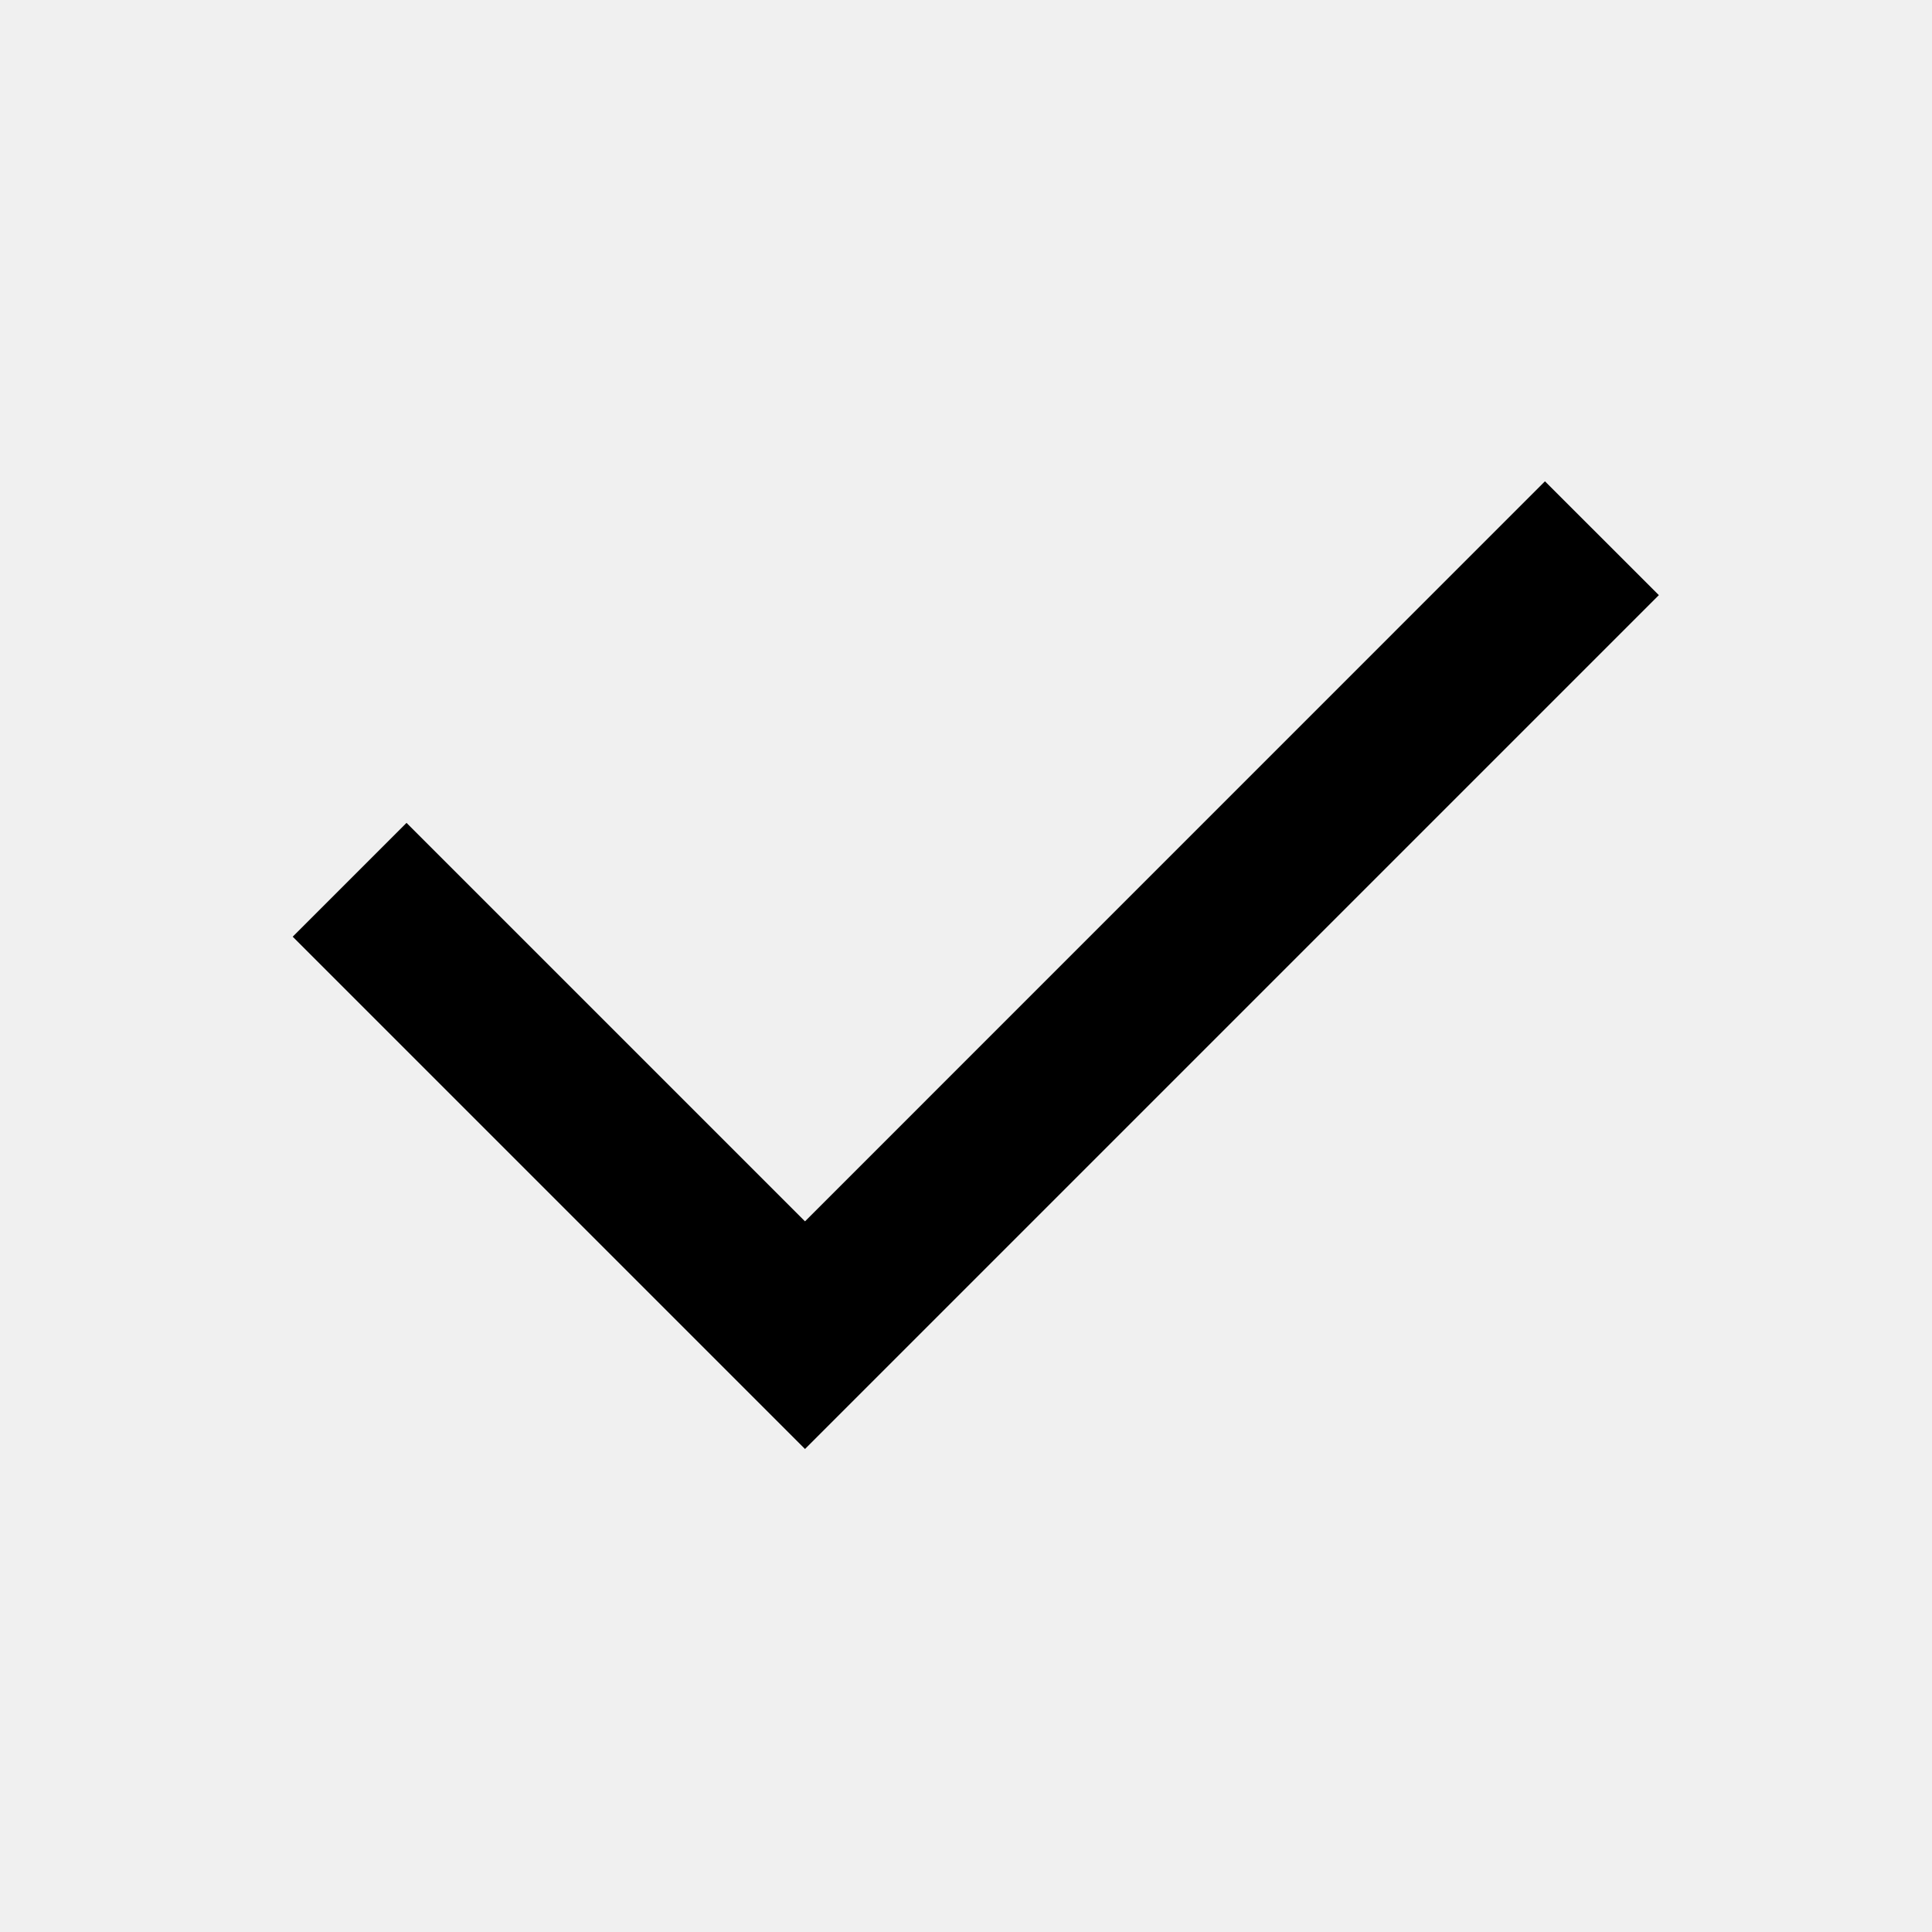
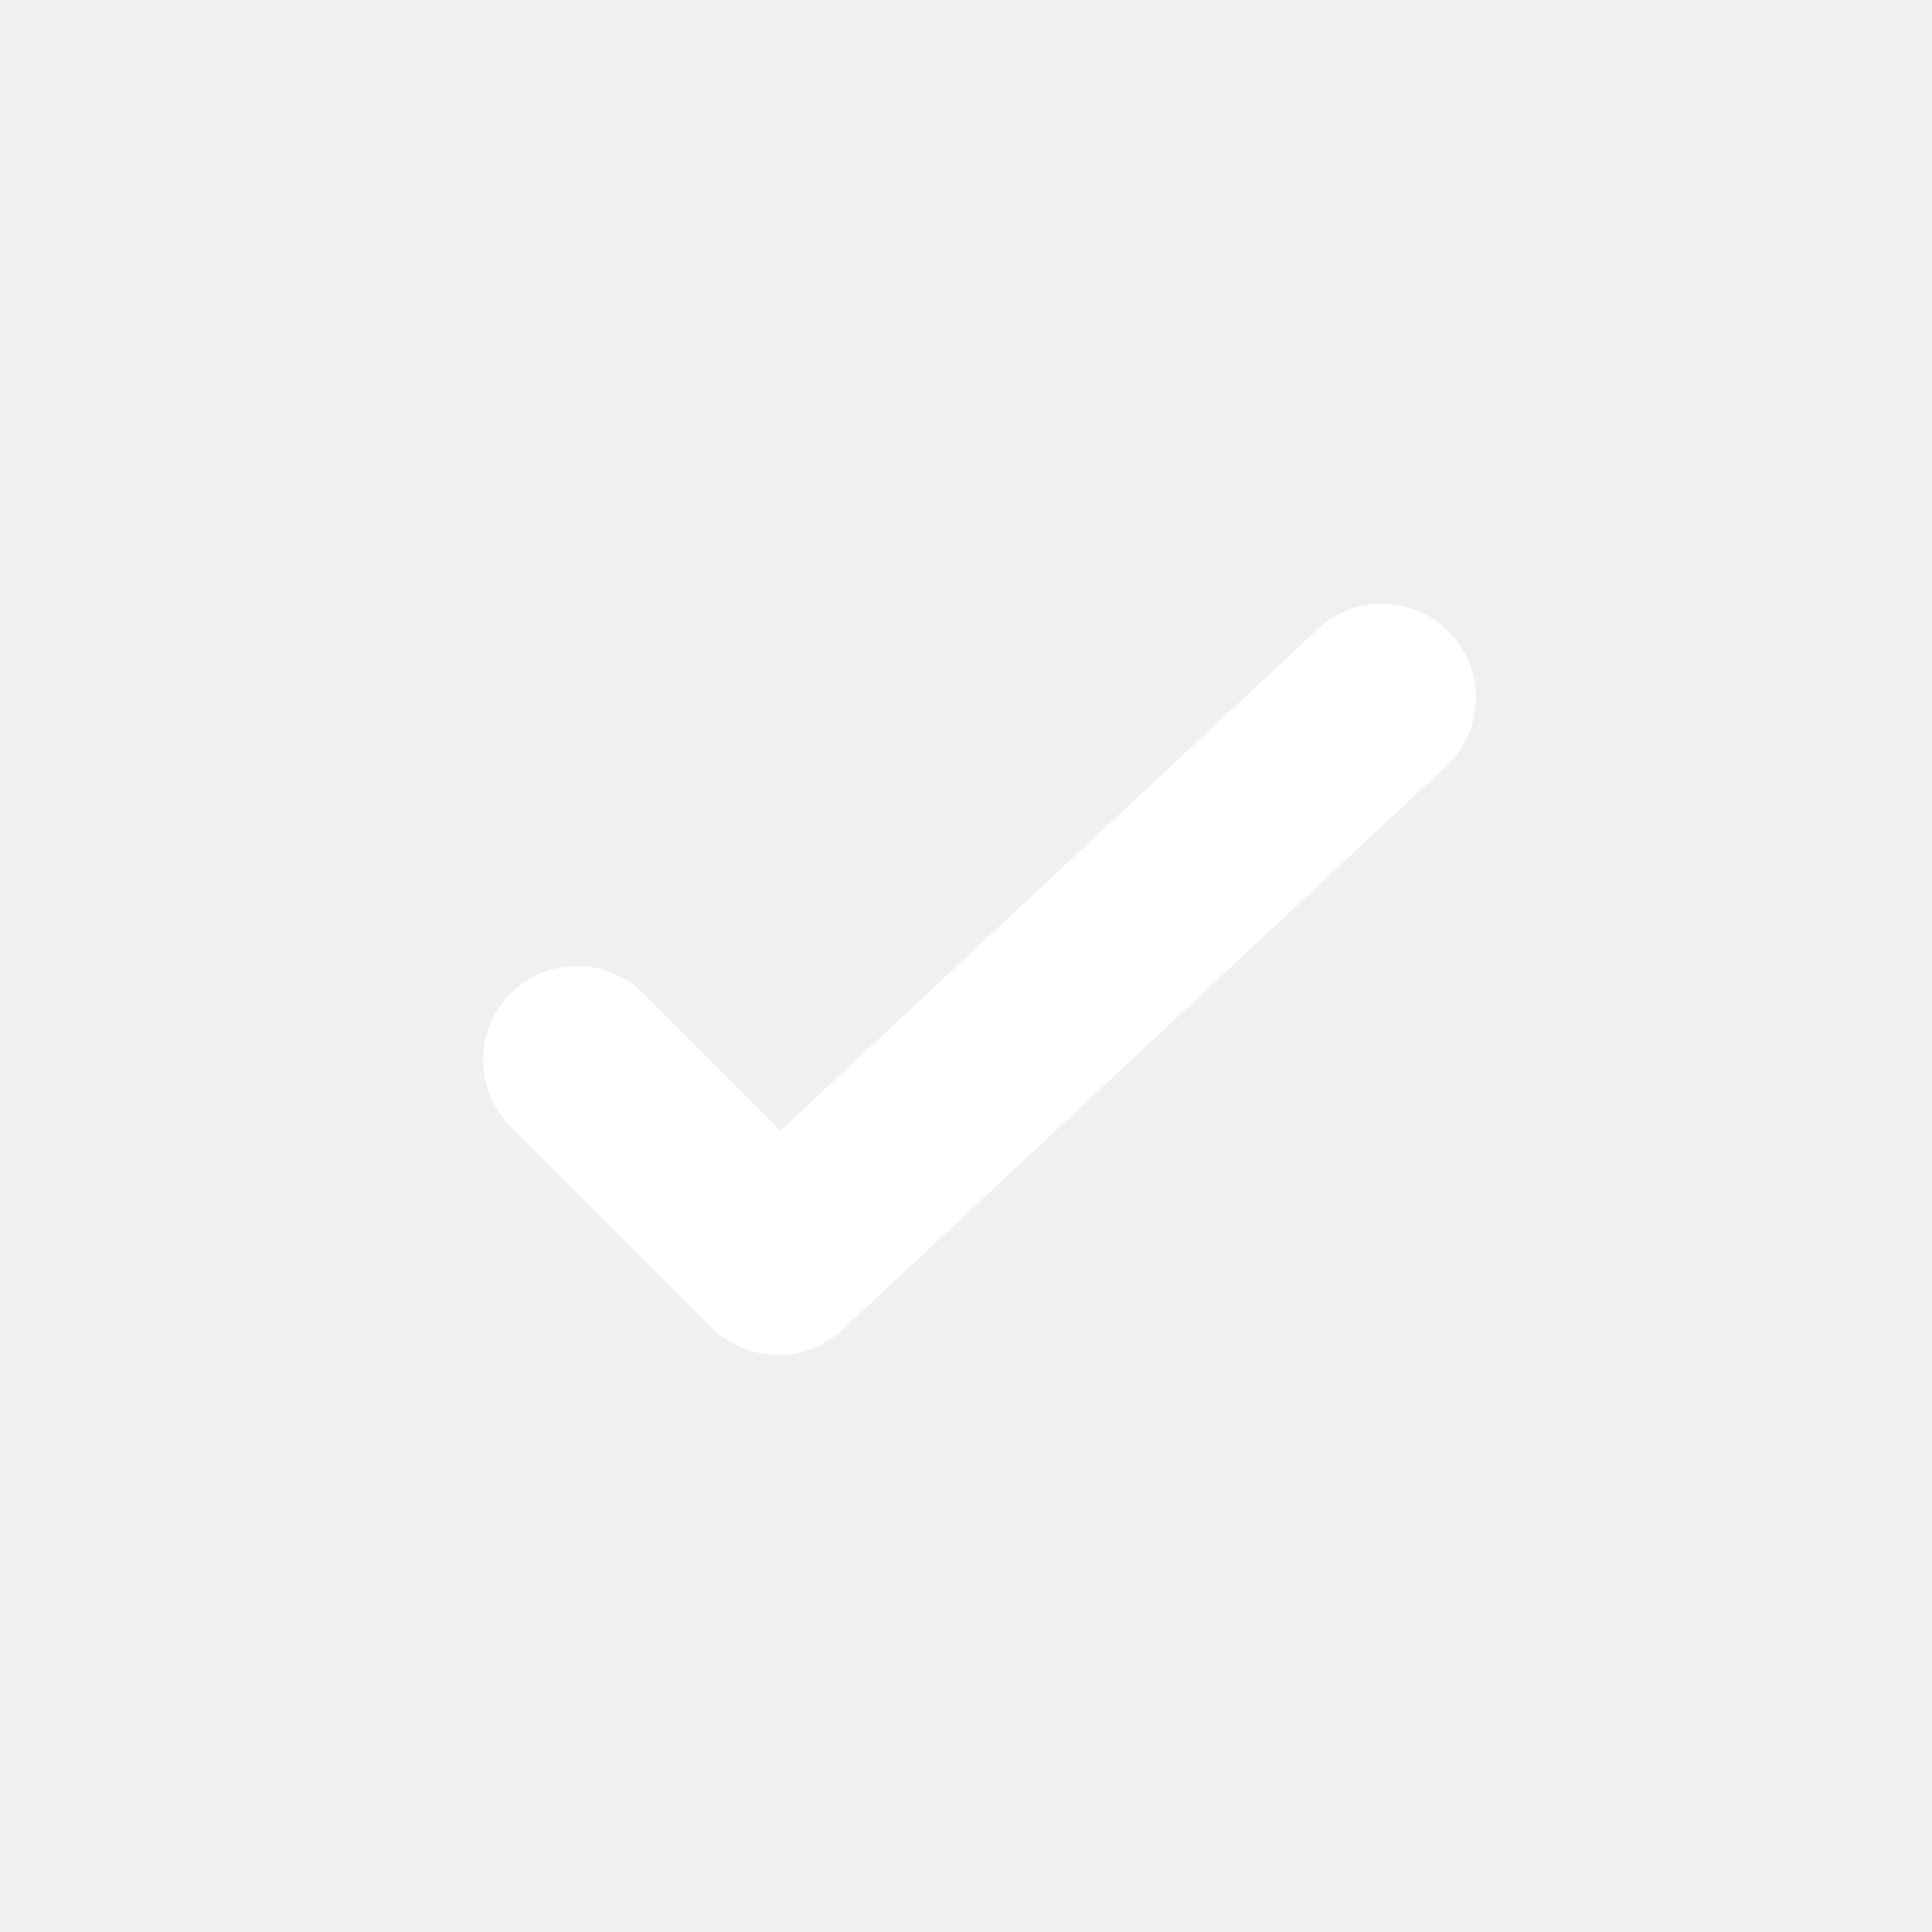
- <svg xmlns="http://www.w3.org/2000/svg" viewBox="0 0 24 24" width="24" height="24">
-   <path fill="none" d="M0 0h24v24H0z" />
-   <path fill="currentColor" d="M10 15.172l9.192-9.193 1.415 1.414L10 18l-6.364-6.364 1.414-1.414z" />
+ <svg xmlns="http://www.w3.org/2000/svg" width="100%" height="100%" viewBox="0 0 32 32">
+   <path fill="white" fill-rule="evenodd" d="M21.826,10.42 C22.454,9.832 23.441,9.866 24.027,10.495 C24.611,11.123 24.579,12.109 23.951,12.693 L13.952,22.025 C13.66,22.299 13.281,22.444 12.889,22.444 C12.482,22.444 12.087,22.285 11.792,21.993 L8.455,18.656 C7.848,18.049 7.848,17.063 8.455,16.456 C9.062,15.849 10.048,15.849 10.655,16.456 L12.926,18.727 L21.826,10.42 Z" />
</svg>
